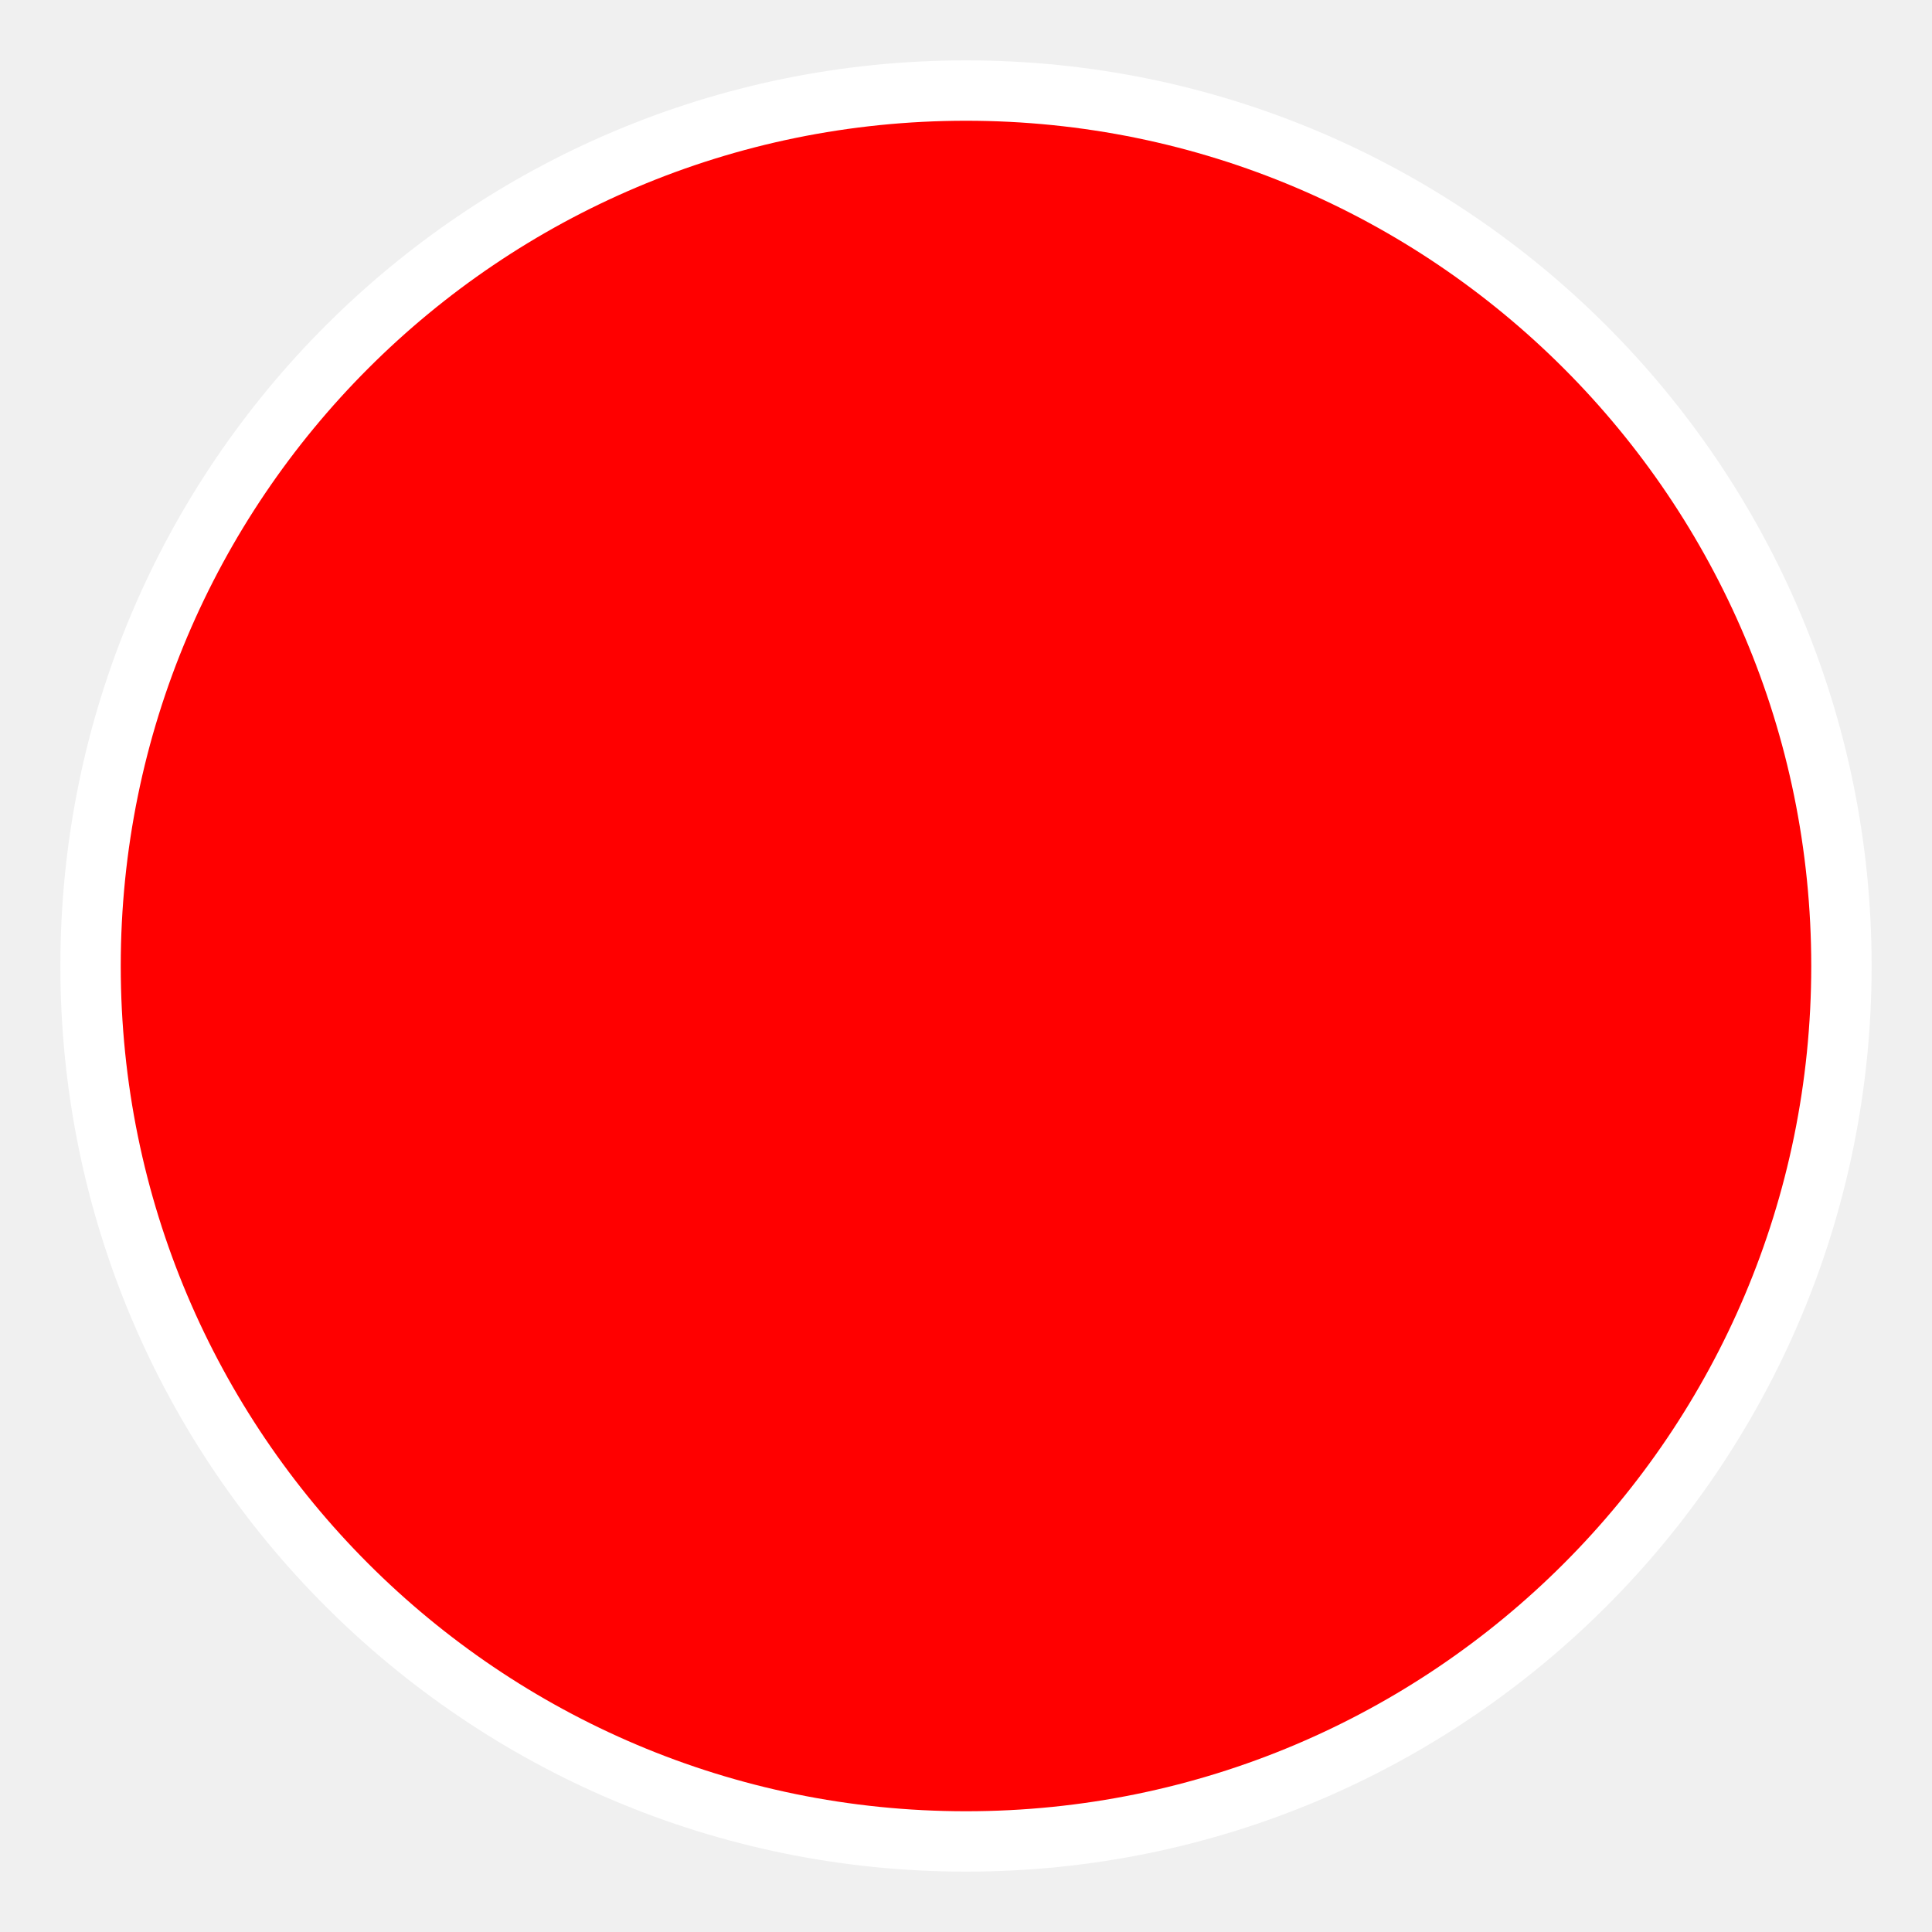
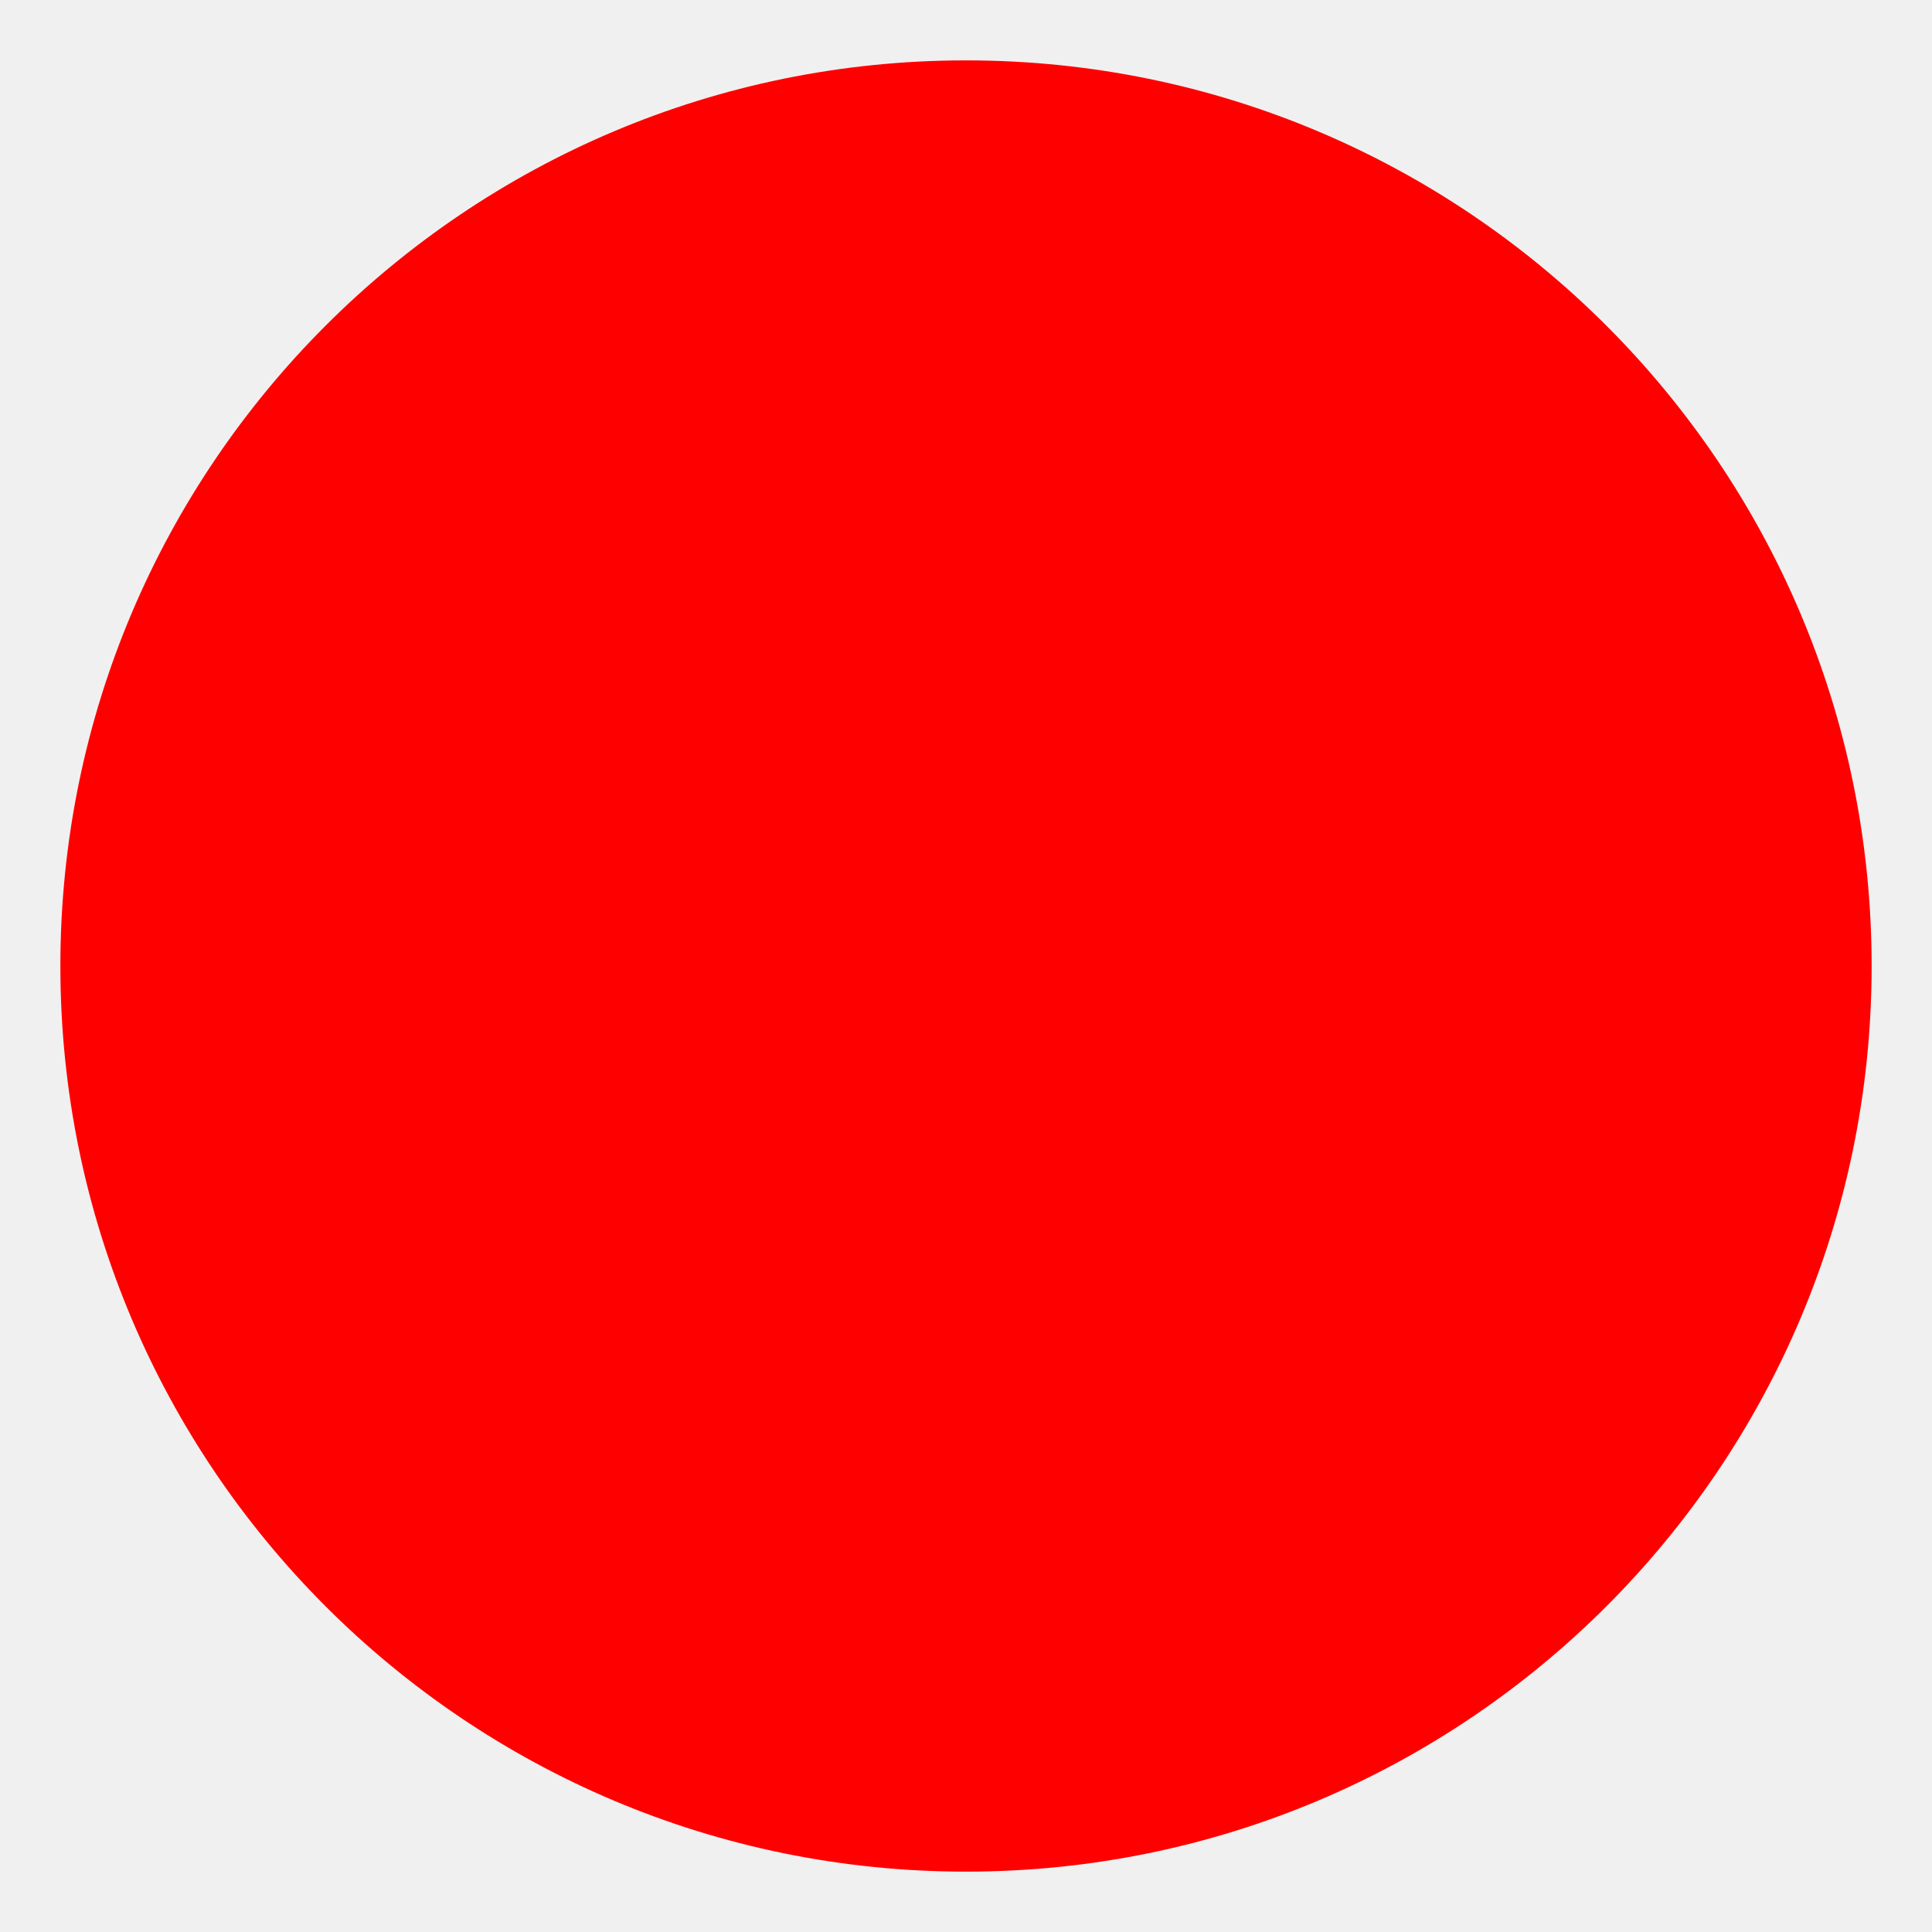
<svg xmlns="http://www.w3.org/2000/svg" version="1.1" id="Capa_1" x="0px" y="0px" width="512px" height="512px" viewBox="0 0 512 512" style="enable-background:new 0 0 512 512;" xml:space="preserve">
  <g>
-     <circle cx="256" cy="256" r="240" fill="#FFFFFF" />
+     <circle cx="256" cy="256" r="240" fill="#FF0000" />
    <circle cx="256" cy="256" r="224" fill="#FF0000" />
  </g>
</svg>
